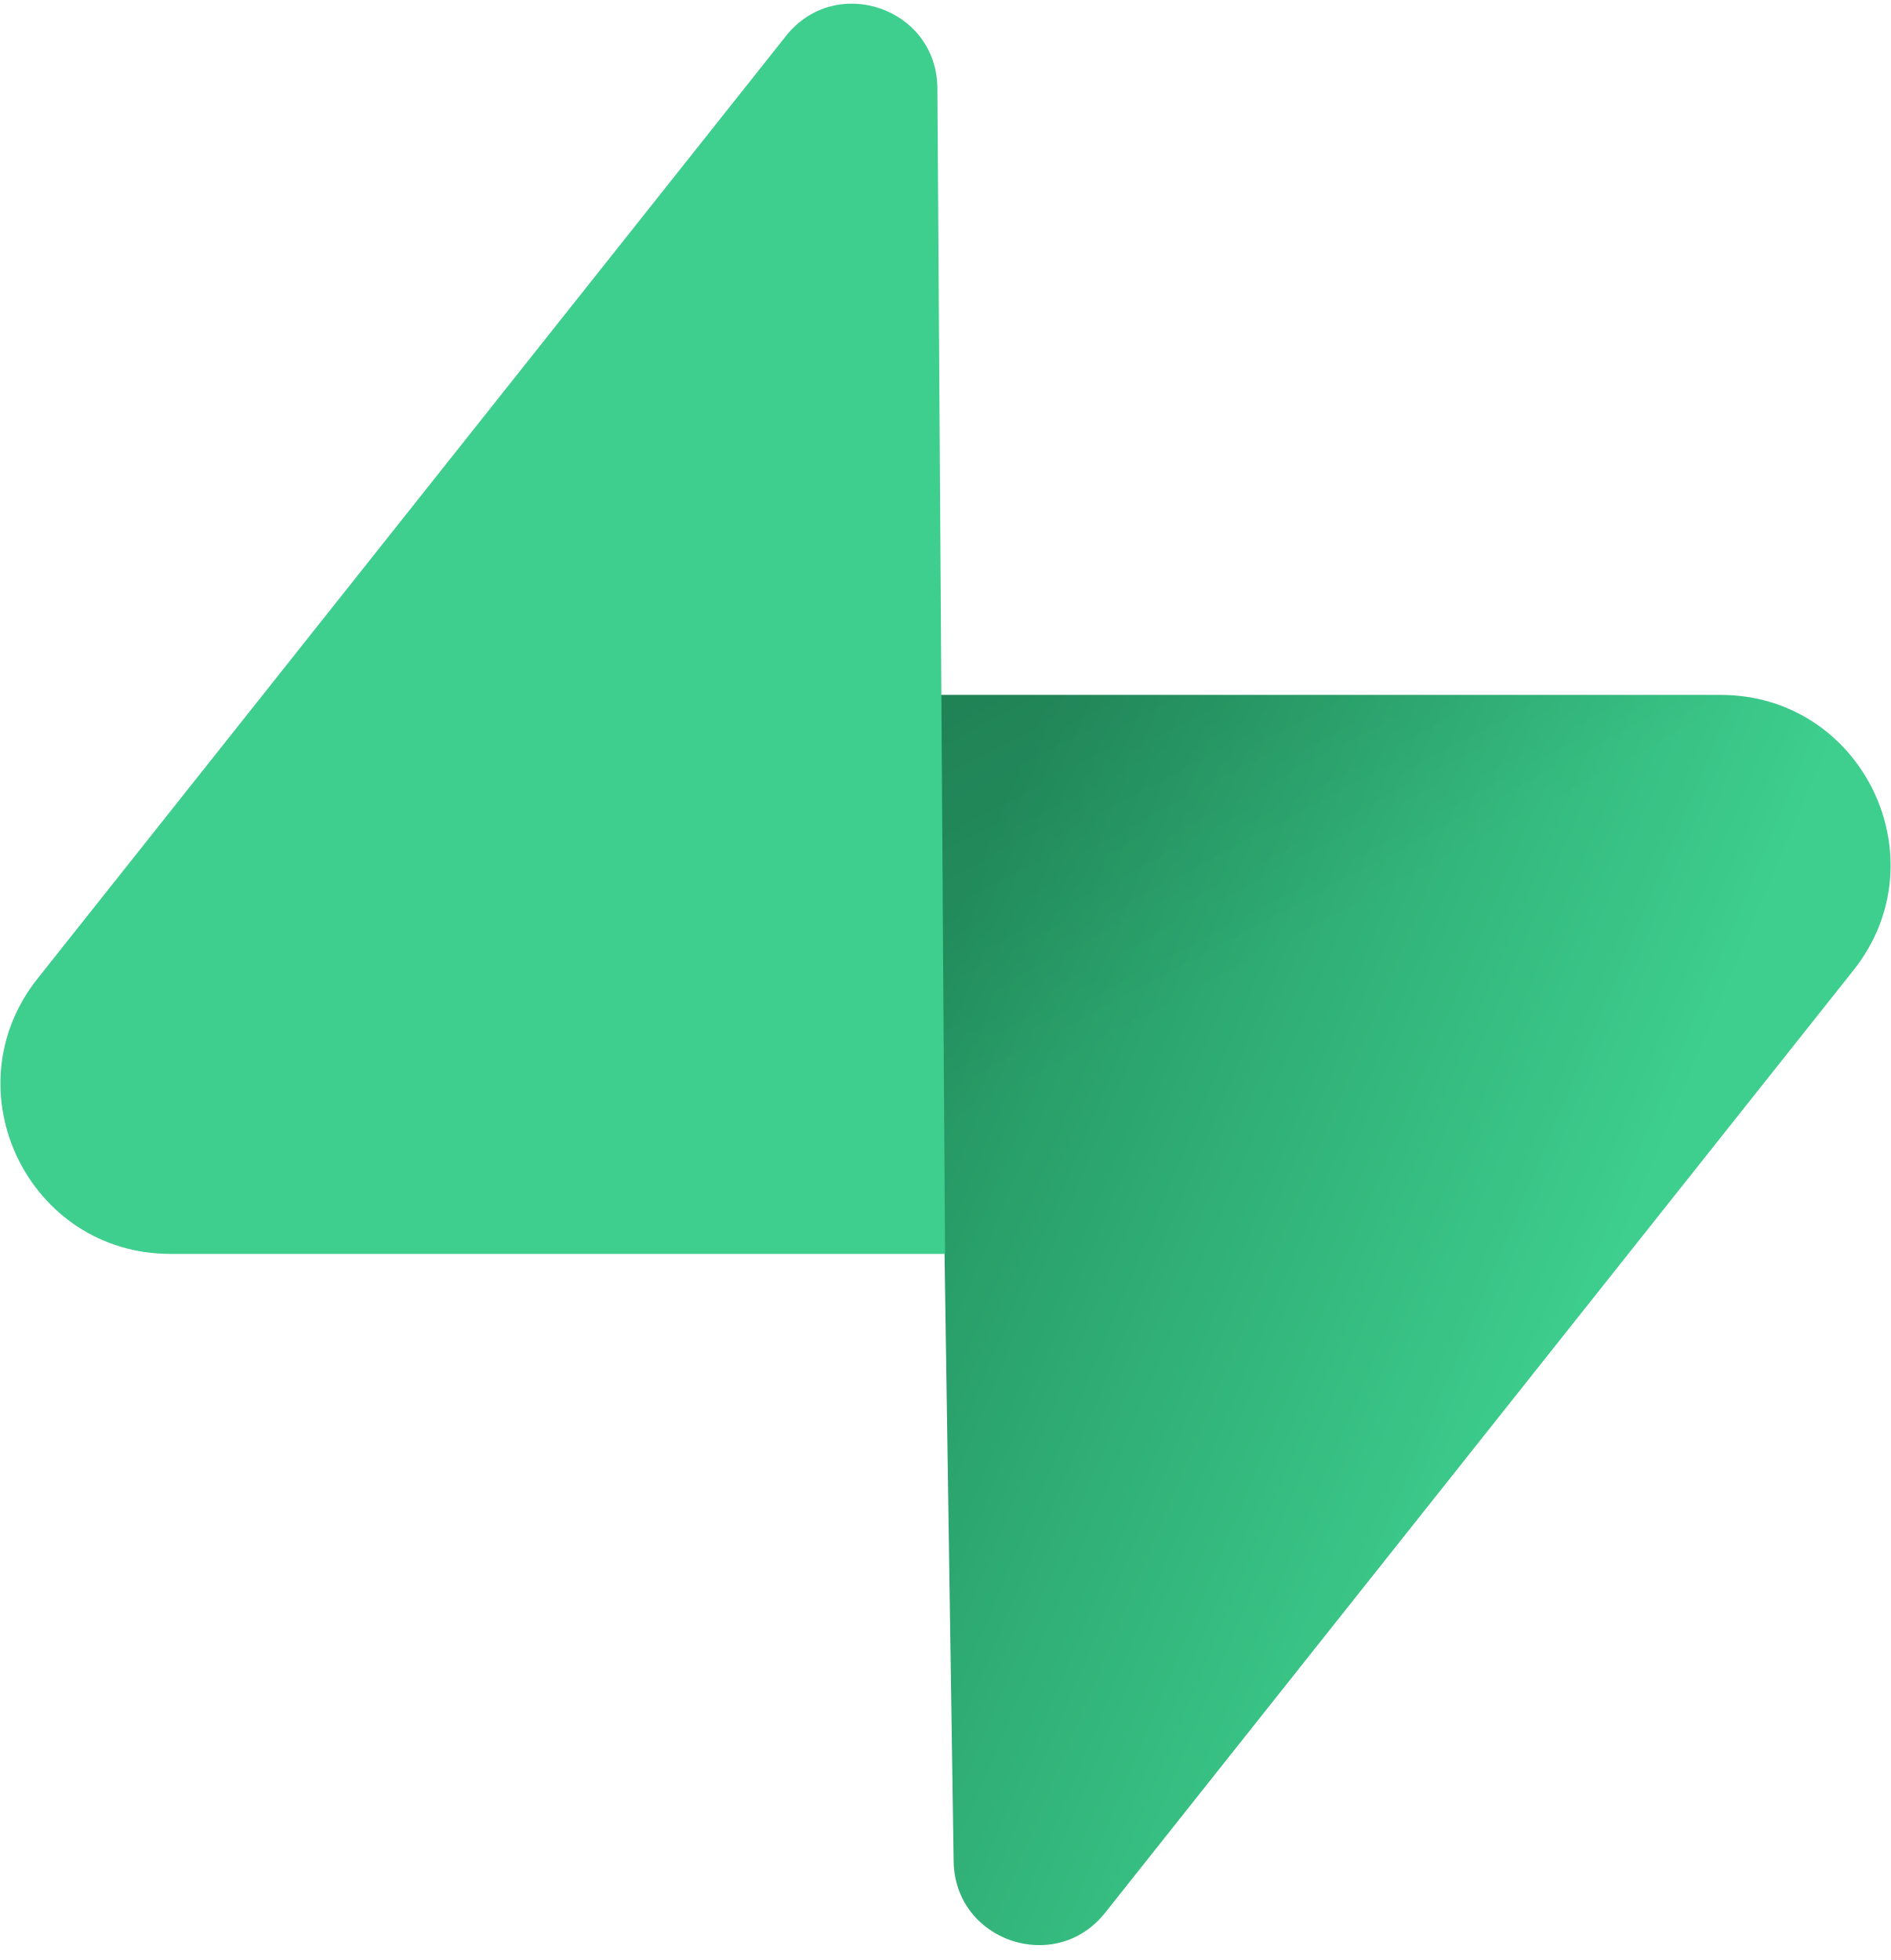
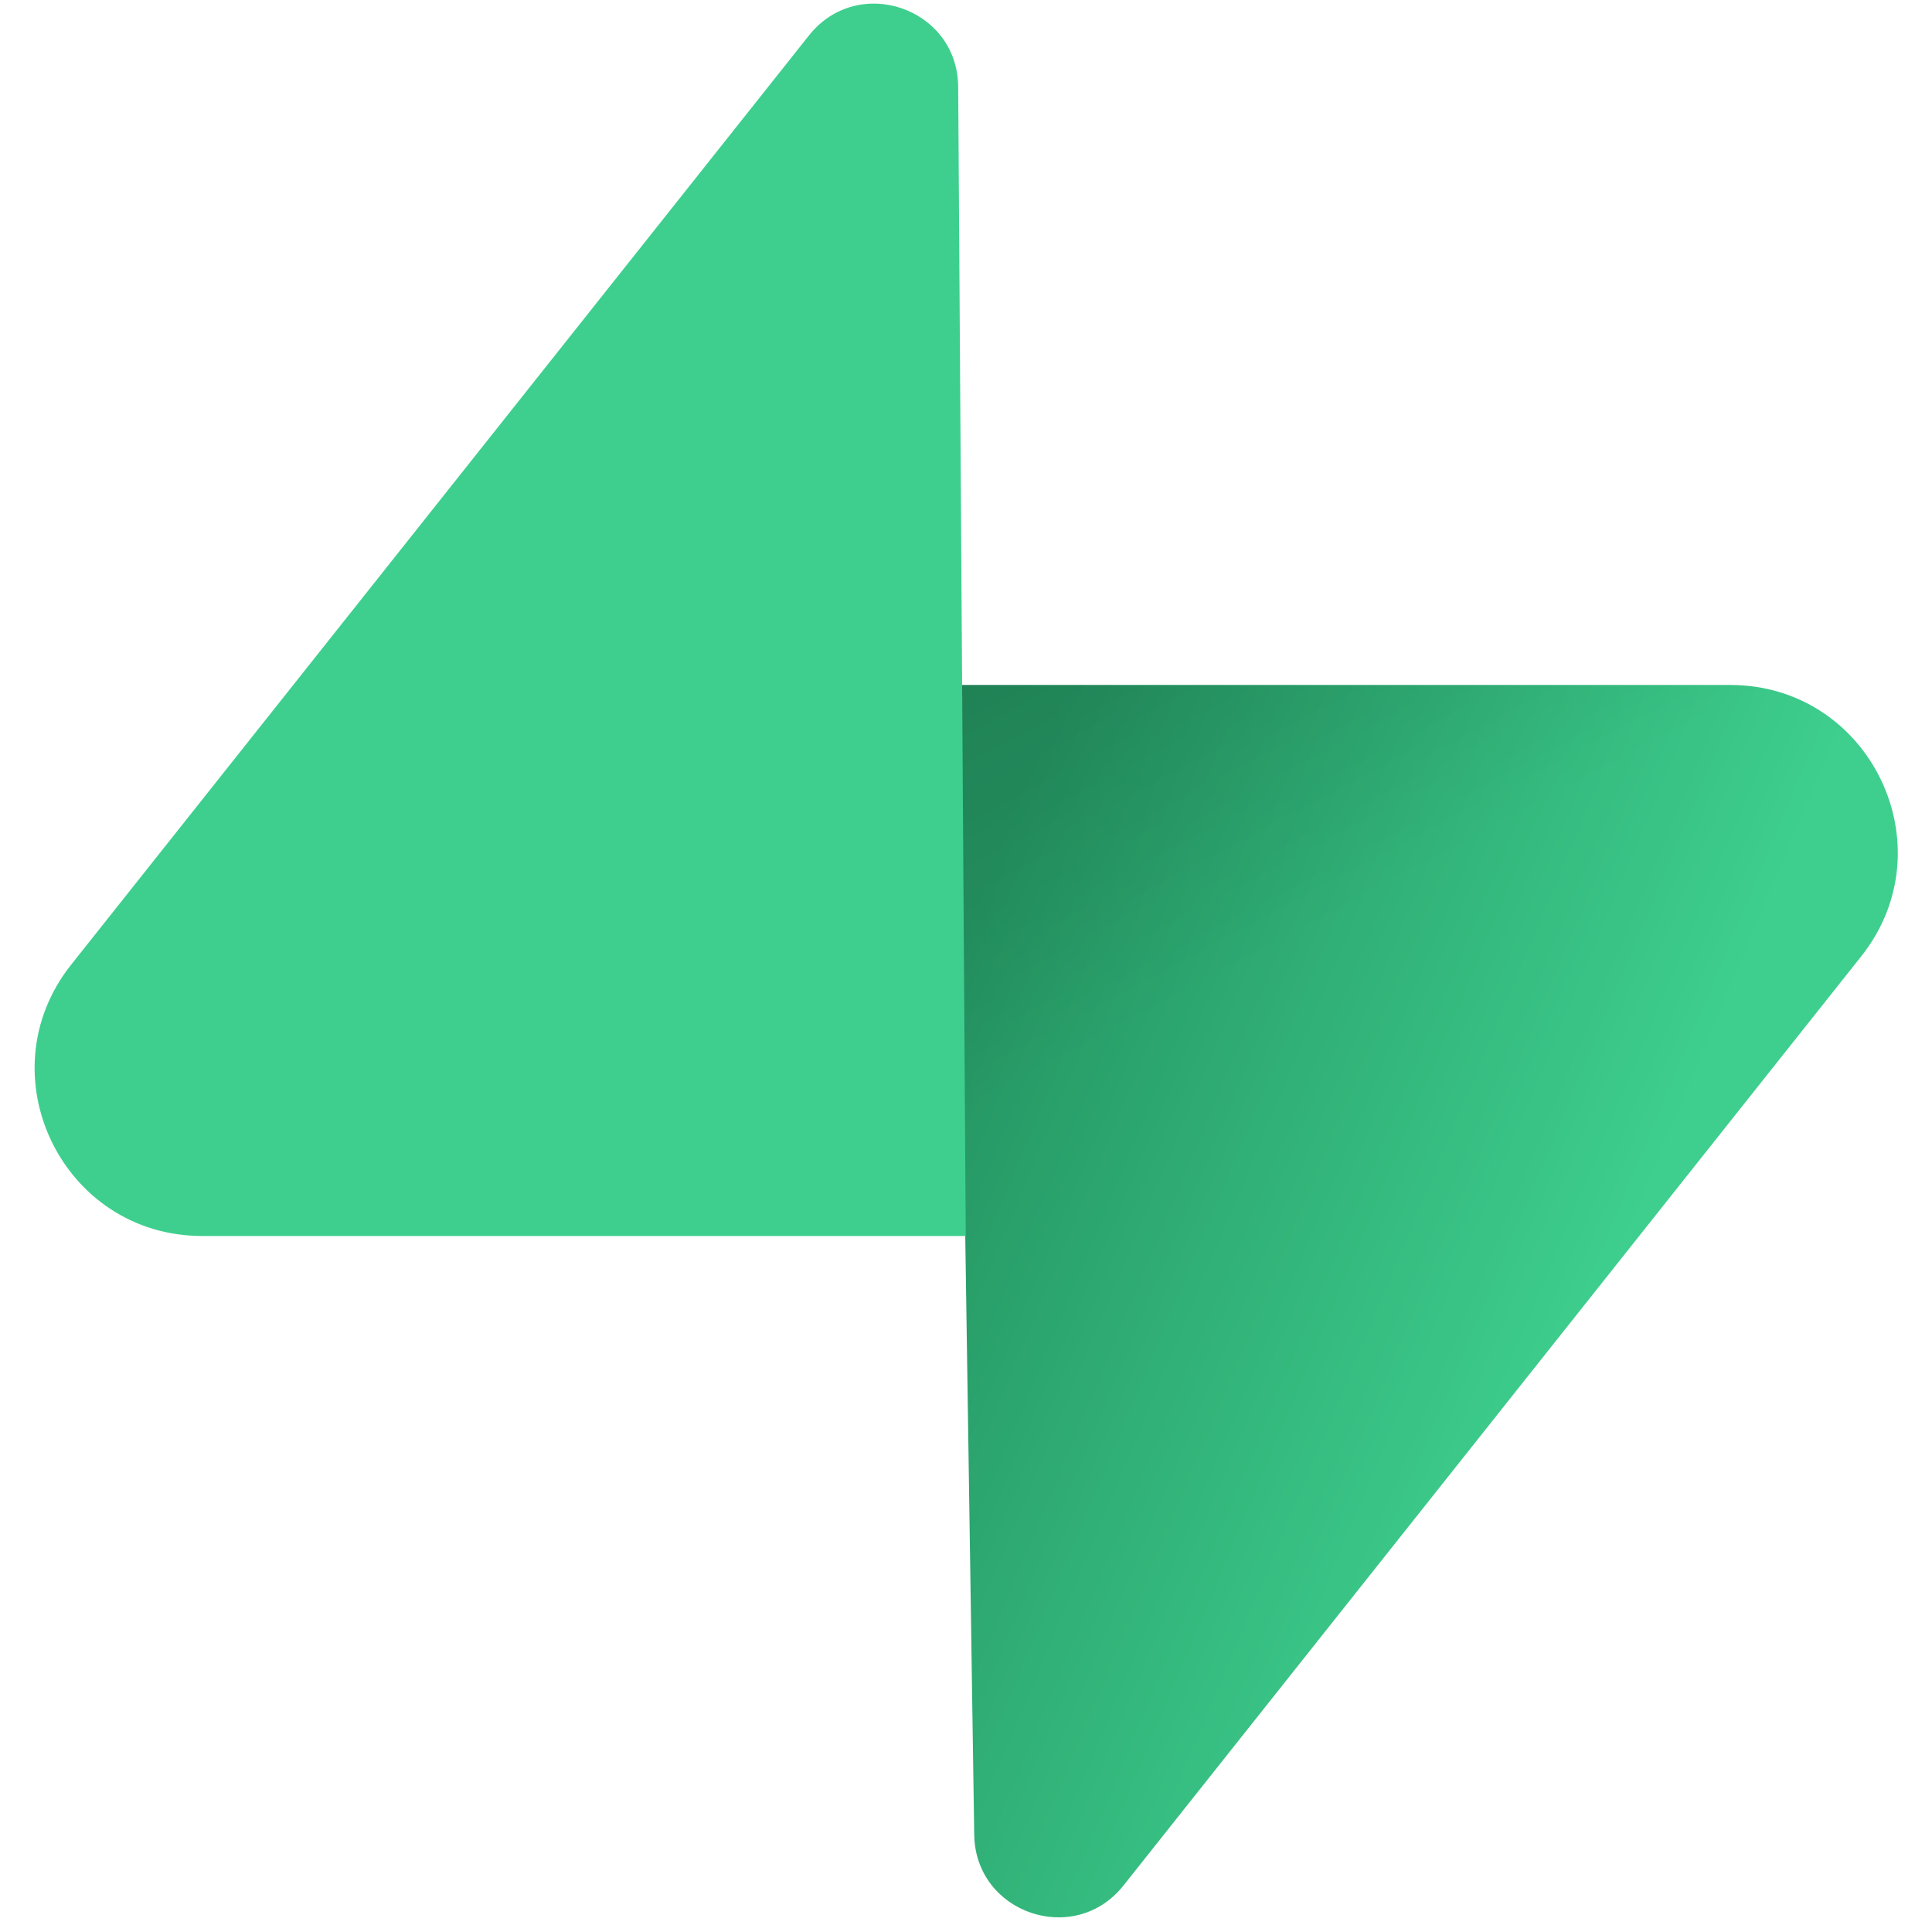
- <svg xmlns="http://www.w3.org/2000/svg" width="109" height="113" viewBox="0 0 109 113" fill="none">
+ <svg xmlns="http://www.w3.org/2000/svg" width="25" height="25" viewBox="0 0 109 113" fill="none">
  <path d="M63.708 110.284C60.848 113.885 55.05 111.912 54.981 107.314L53.974 40.063L99.194 40.063C107.384 40.063 111.952 49.523 106.859 55.937L63.708 110.284Z" fill="url(#paint0_linear)" />
  <path d="M63.708 110.284C60.848 113.885 55.05 111.912 54.981 107.314L53.974 40.063L99.194 40.063C107.384 40.063 111.952 49.523 106.859 55.937L63.708 110.284Z" fill="url(#paint1_linear)" fill-opacity="0.2" />
  <path d="M45.317 2.071C48.176 -1.53 53.974 0.443 54.043 5.041L54.485 72.292H9.831C1.64 72.292 -2.928 62.832 2.166 56.417L45.317 2.071Z" fill="#3ECF8E" />
  <defs>
    <linearGradient id="paint0_linear" x1="53.974" y1="54.974" x2="94.163" y2="71.829" gradientUnits="userSpaceOnUse">
      <stop stop-color="#249361" />
      <stop offset="1" stop-color="#3ECF8E" />
    </linearGradient>
    <linearGradient id="paint1_linear" x1="36.156" y1="30.578" x2="54.484" y2="65.081" gradientUnits="userSpaceOnUse">
      <stop />
      <stop offset="1" stop-opacity="0" />
    </linearGradient>
  </defs>
</svg>
